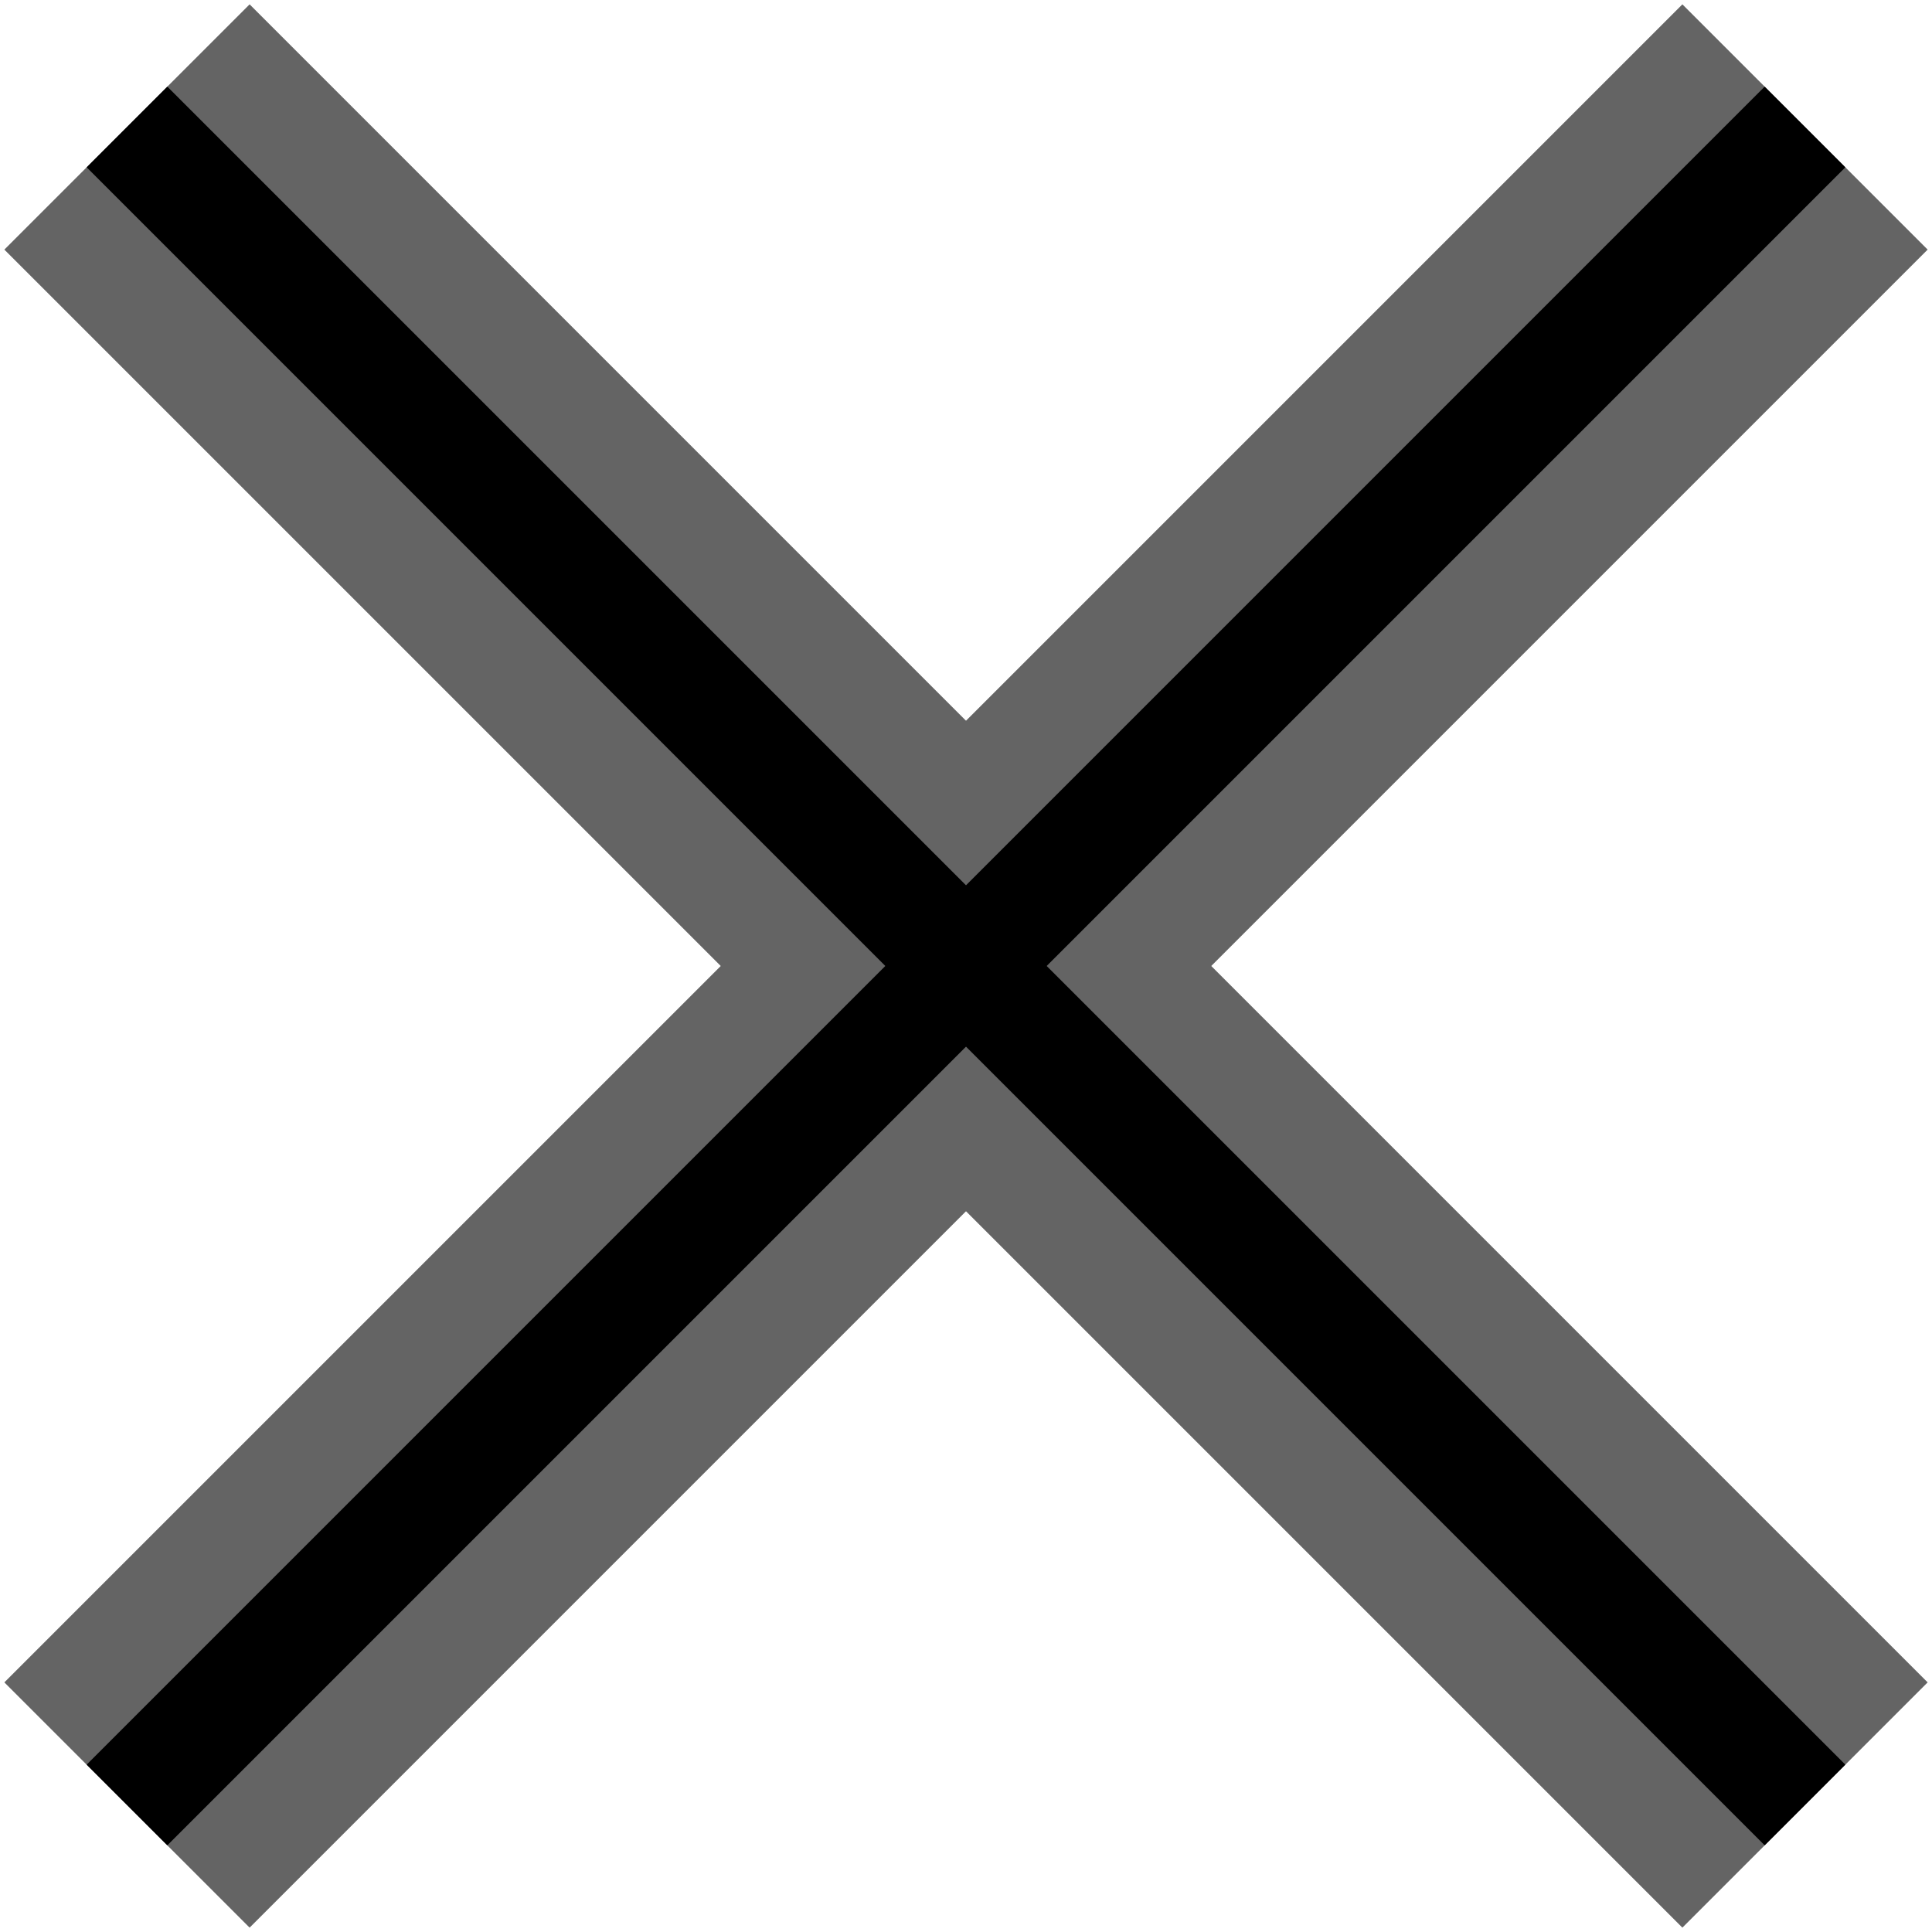
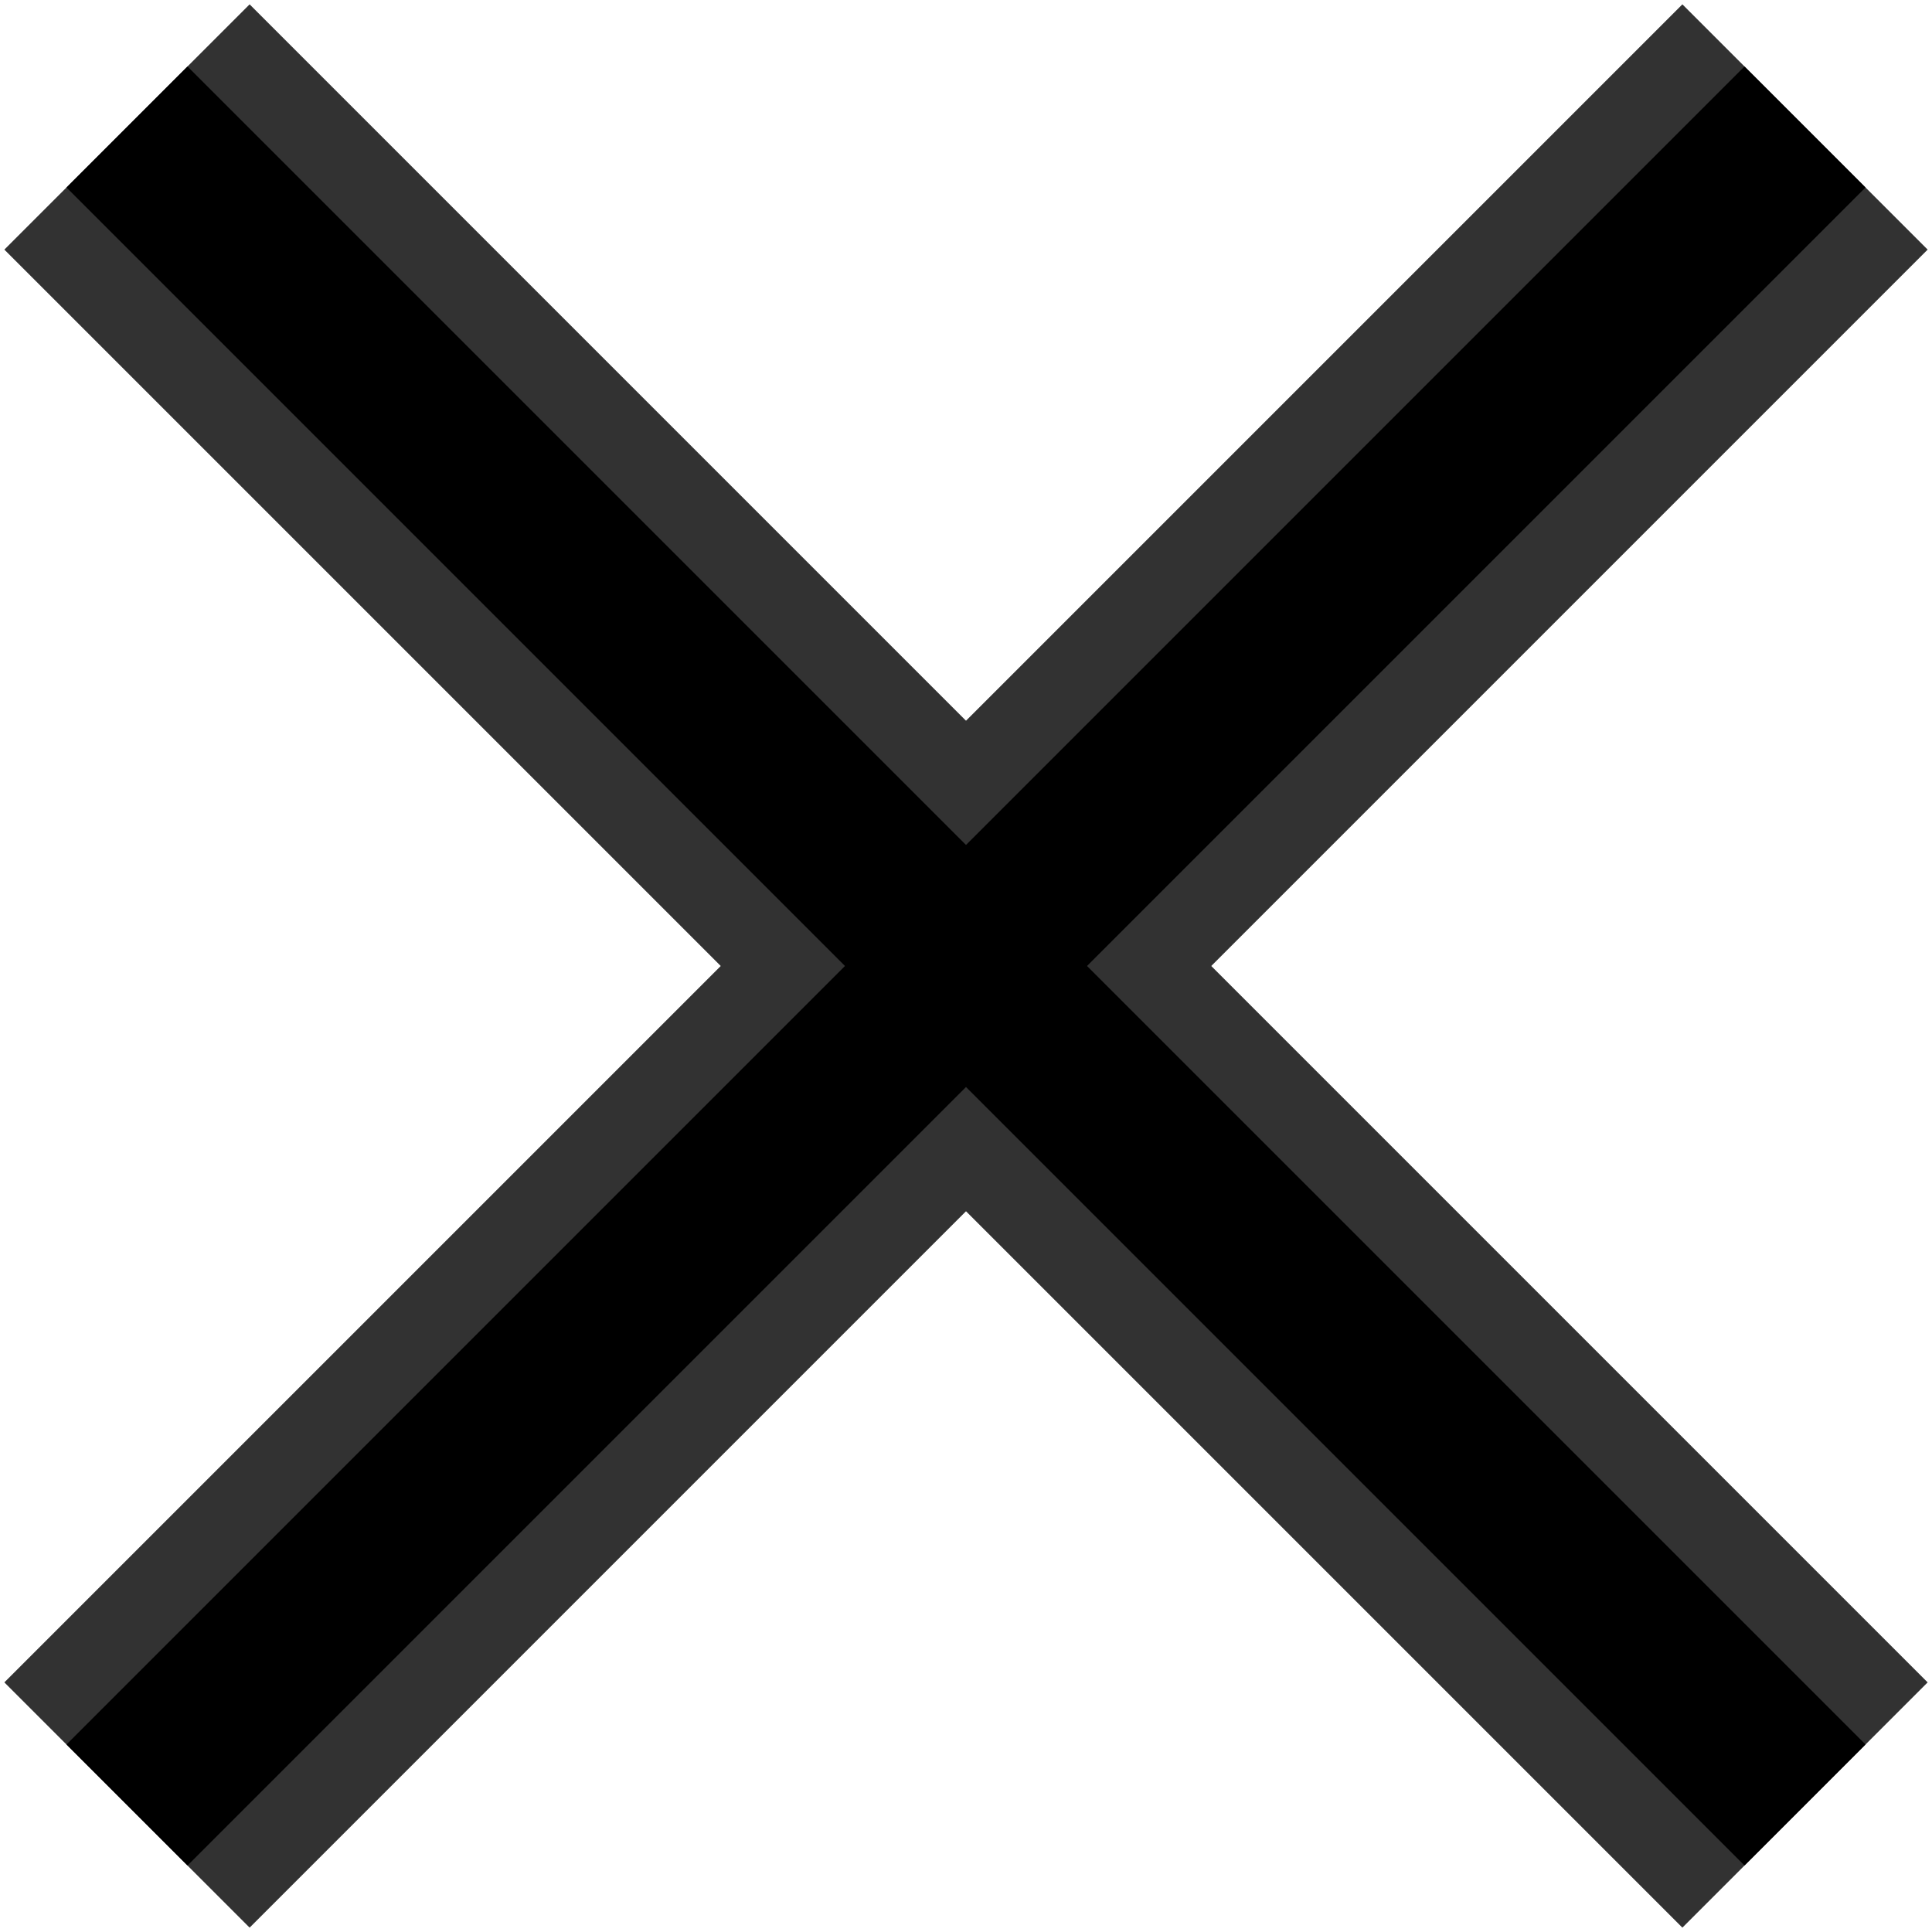
<svg xmlns="http://www.w3.org/2000/svg" width="128" height="128" viewBox="0 0 33.867 33.867" version="1.1" id="svg8">
  <defs id="defs2" />
  <g id="layer1" transform="translate(0,-263.1333)">
-     <path style="fill:none;stroke:#646464;stroke-width:6.08;stroke-linecap:butt;stroke-linejoin:miter;stroke-miterlimit:4;stroke-dasharray:none;stroke-opacity:1" d="M 2.226,265.359 31.641,294.774" id="path4608" />
-     <path style="fill:none;stroke:#646464;stroke-width:6.08;stroke-linecap:butt;stroke-linejoin:miter;stroke-miterlimit:4;stroke-dasharray:none;stroke-opacity:1" d="M 31.641,265.359 2.226,294.774" id="path4610" />
-     <path style="fill:none;stroke:#000000;stroke-width:2;stroke-linecap:butt;stroke-linejoin:miter;stroke-miterlimit:4;stroke-dasharray:none;stroke-opacity:1" d="m 2.226,265.359 29.415,29.415" id="path4608-3" />
-     <path style="fill:none;stroke:#000000;stroke-width:2;stroke-linecap:butt;stroke-linejoin:miter;stroke-miterlimit:4;stroke-dasharray:none;stroke-opacity:1" d="M 31.641,265.359 2.226,294.774" id="path4610-6" />
+     <path style="fill:none;stroke:#323232;stroke-width:6.08;stroke-linecap:butt;stroke-linejoin:miter;stroke-miterlimit:4;stroke-dasharray:none;stroke-opacity:1" d="M 2.226,265.359 31.641,294.774" id="path4608" />
+     <path style="fill:none;stroke:#323232;stroke-width:6.08;stroke-linecap:butt;stroke-linejoin:miter;stroke-miterlimit:4;stroke-dasharray:none;stroke-opacity:1" d="M 31.641,265.359 2.226,294.774" id="path4610" />
+     <path style="fill:none;stroke:#000000;stroke-width:3;stroke-linecap:butt;stroke-linejoin:miter;stroke-miterlimit:4;stroke-dasharray:none;stroke-opacity:1" d="m 2.226,265.359 29.415,29.415" id="path4608-3" />
+     <path style="fill:none;stroke:#000000;stroke-width:3;stroke-linecap:butt;stroke-linejoin:miter;stroke-miterlimit:4;stroke-dasharray:none;stroke-opacity:1" d="M 31.641,265.359 2.226,294.774" id="path4610-6" />
  </g>
</svg>
